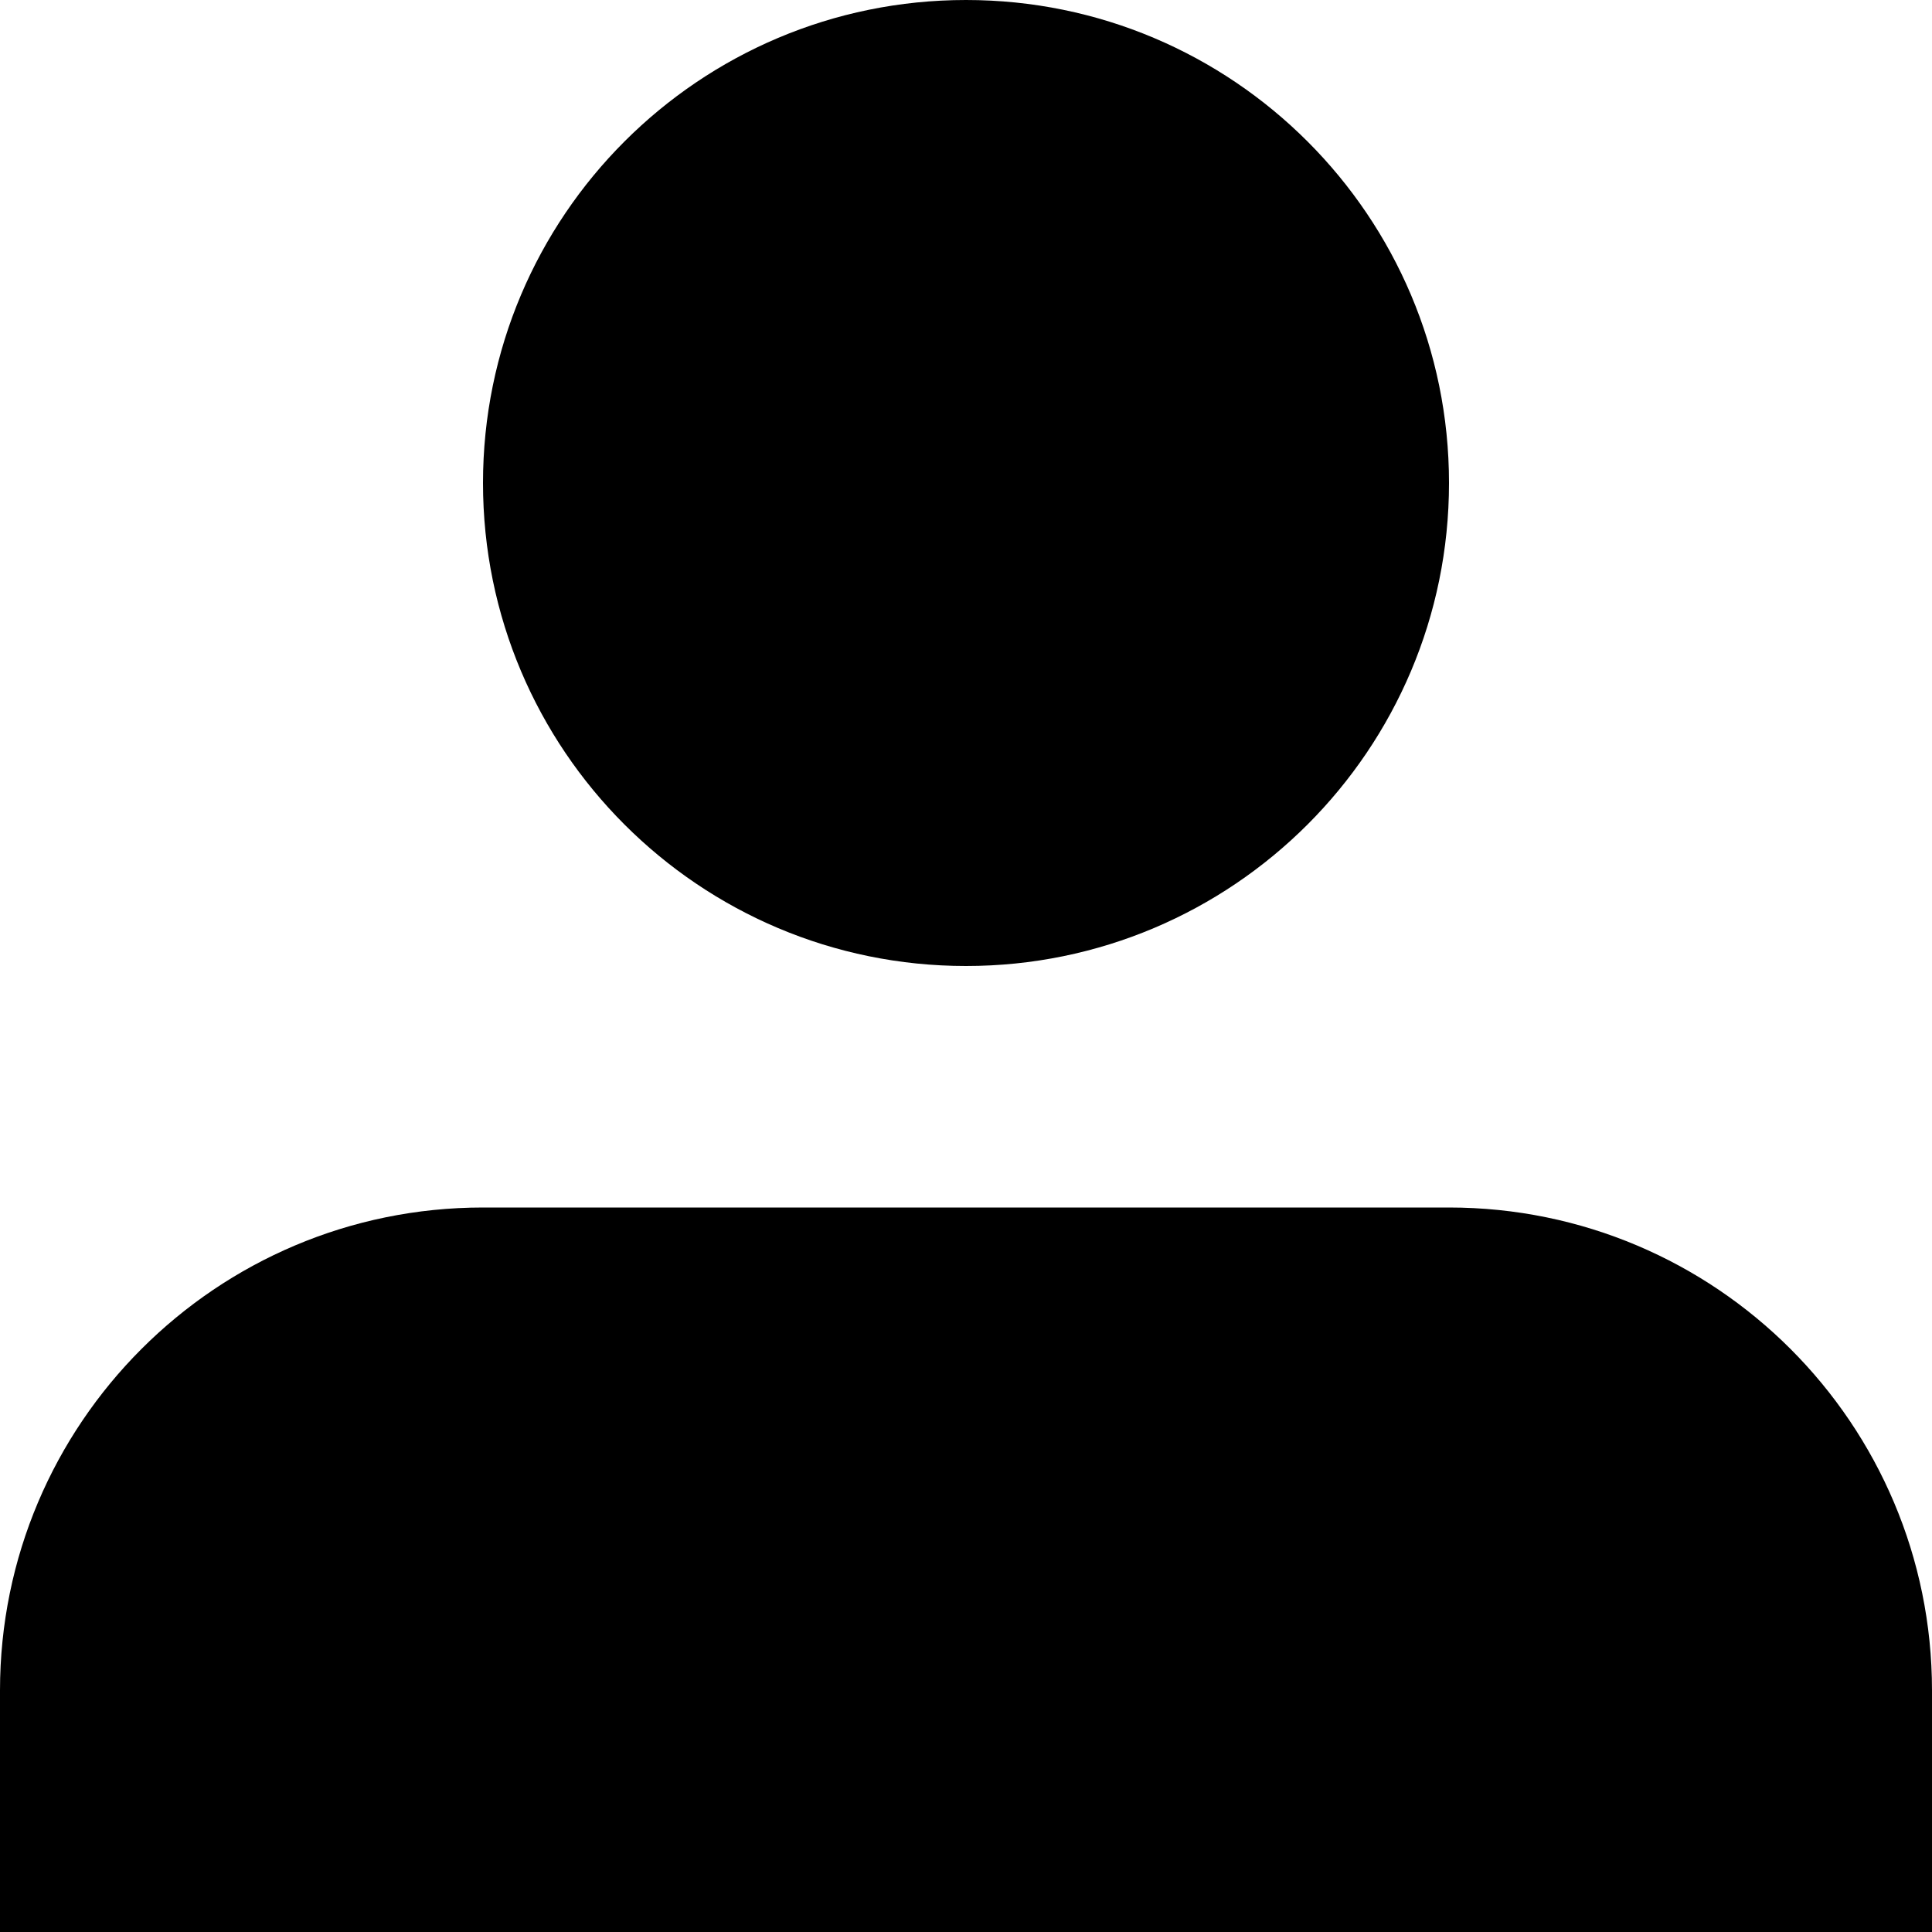
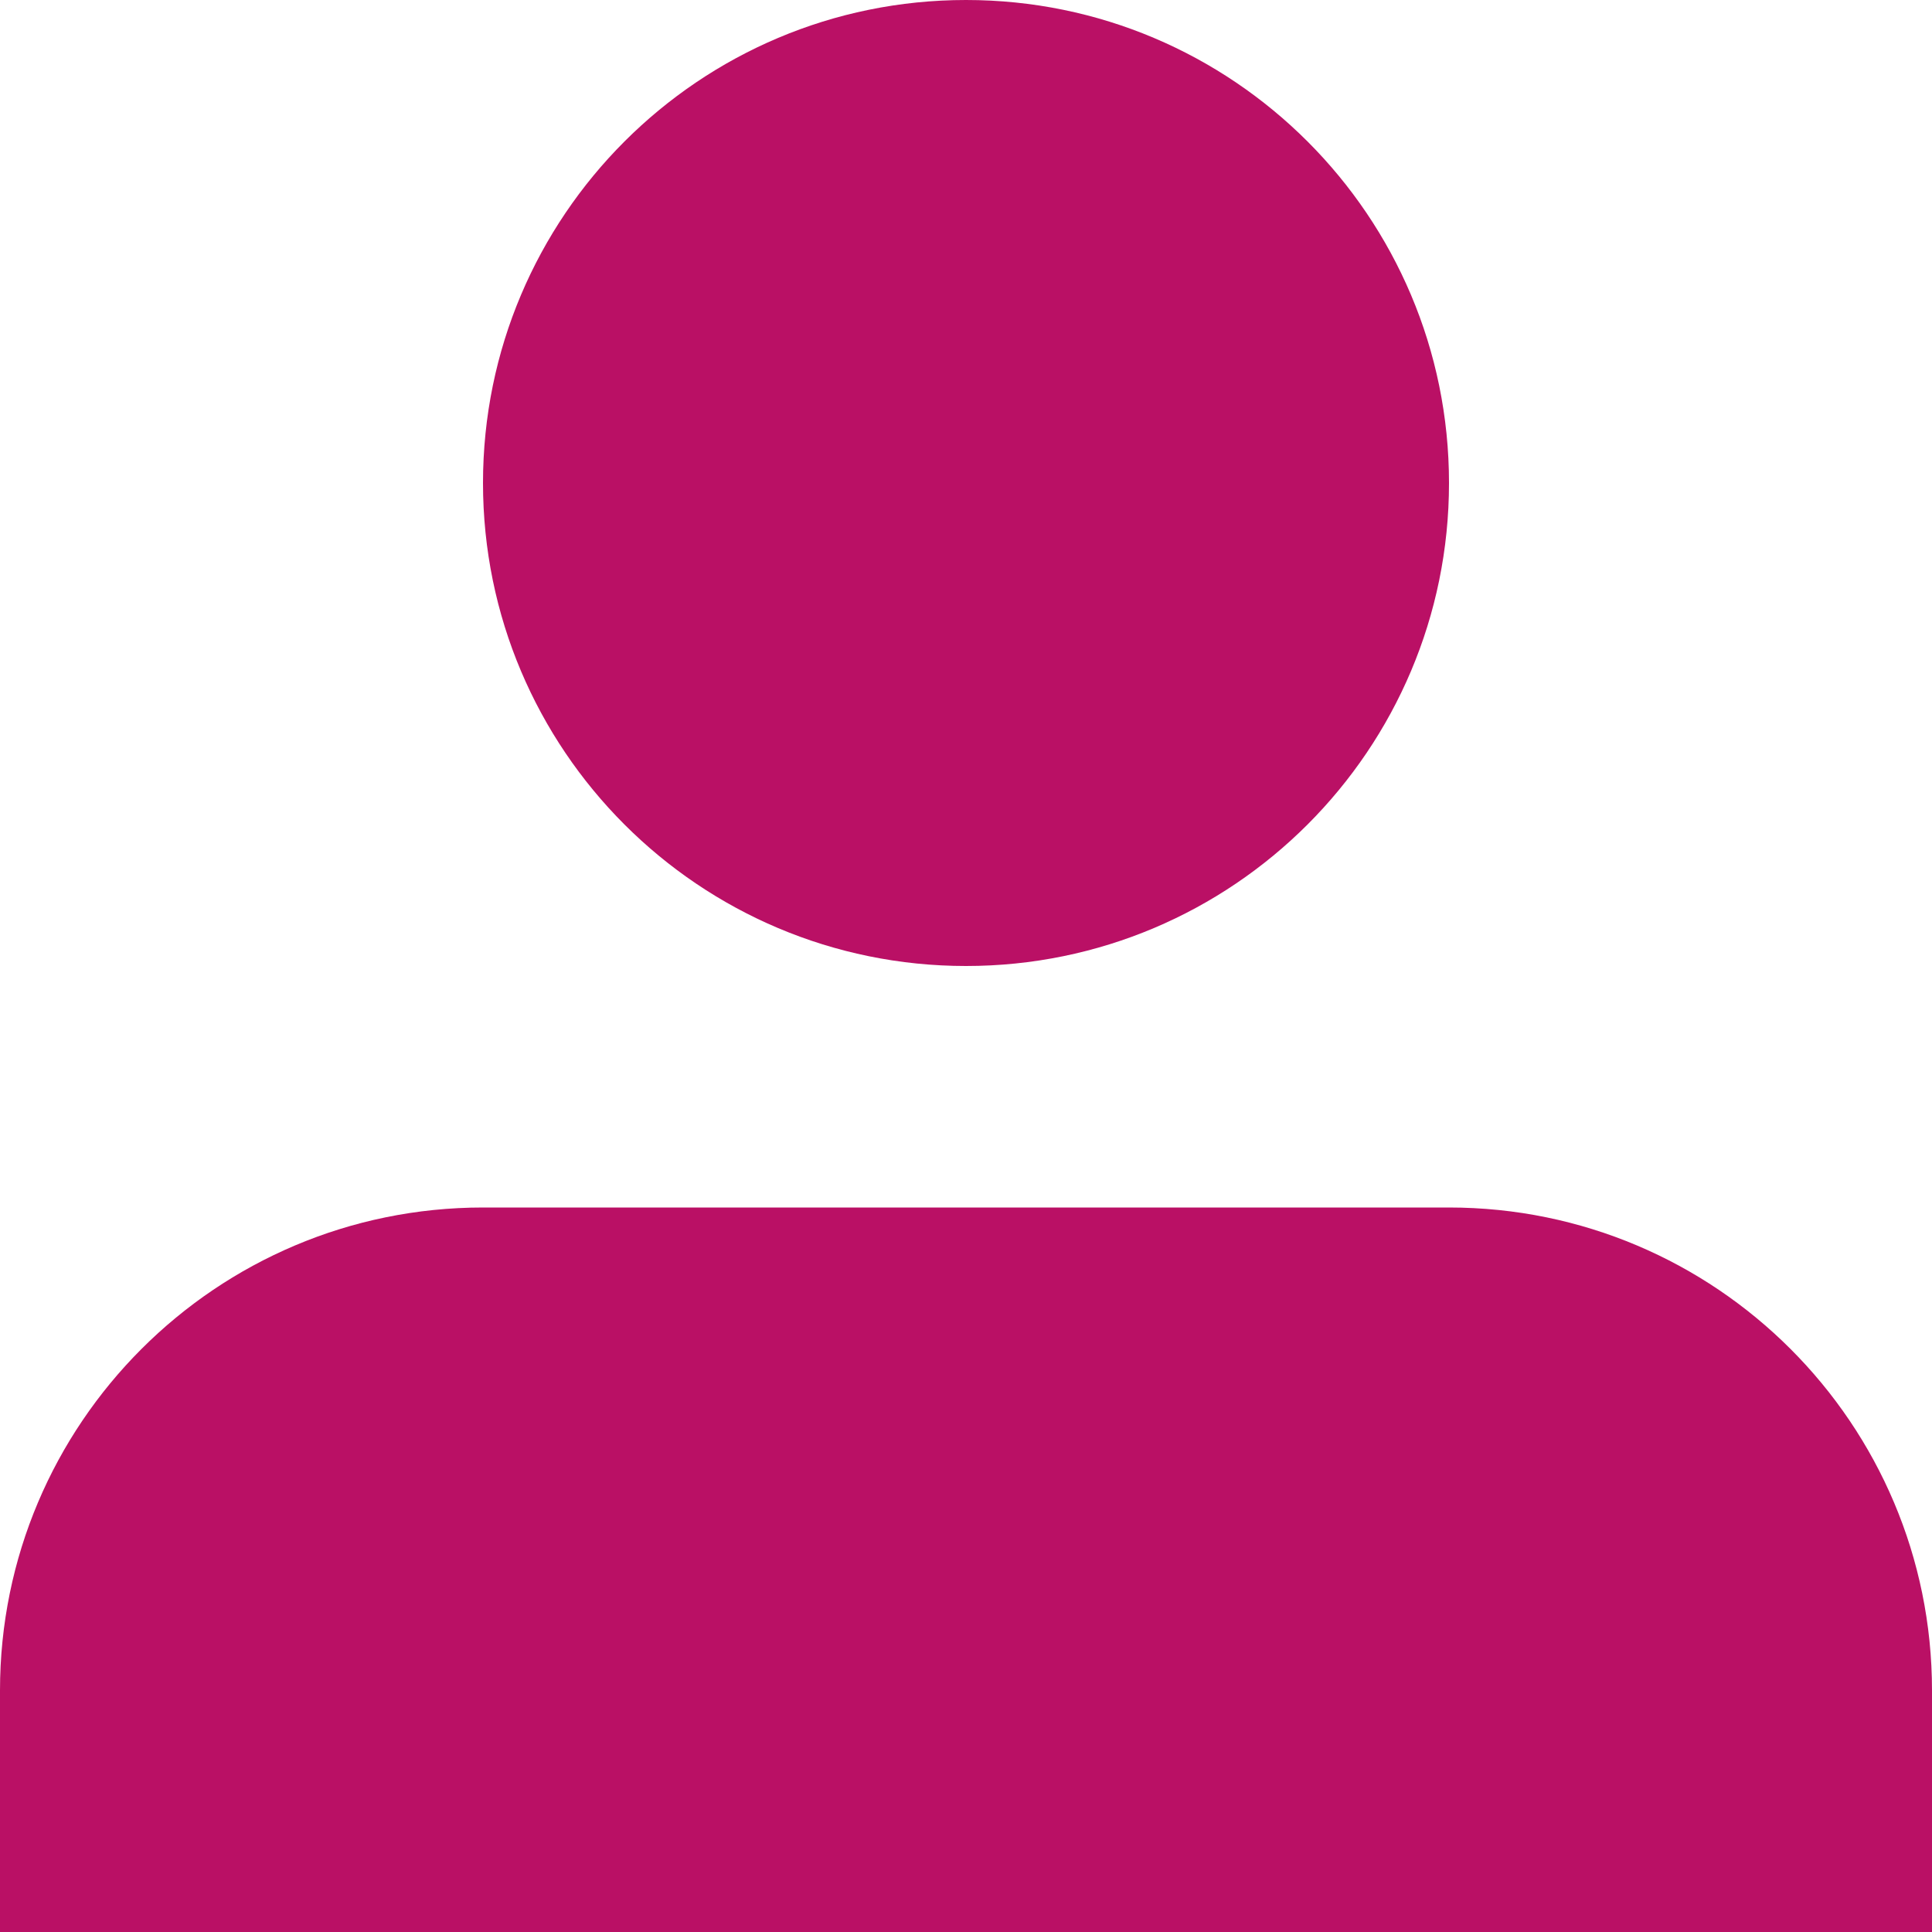
<svg xmlns="http://www.w3.org/2000/svg" version="1.1" width="16" height="16" viewBox="0 0 16 16">
  <rect width="16" height="16" id="icon-bound" fill="none" />
-   <path d="M8,8c2.209,0,4-1.791,4-4s-1.791-4-4-4S4,1.791,4,4S5.791,8,8,8z M12,10H4c-2.209,0-4,1.791-4,4v2h16v-2 C16,11.791,14.209,10,12,10z" />
+   <path d="M8,8c2.209,0,4-1.791,4-4s-1.791-4-4-4S4,1.791,4,4S5.791,8,8,8z M12,10H4c-2.209,0-4,1.791-4,4v2h16v-2 C16,11.791,14.209,10,12,10z" fill="#BA1065" />
</svg>
